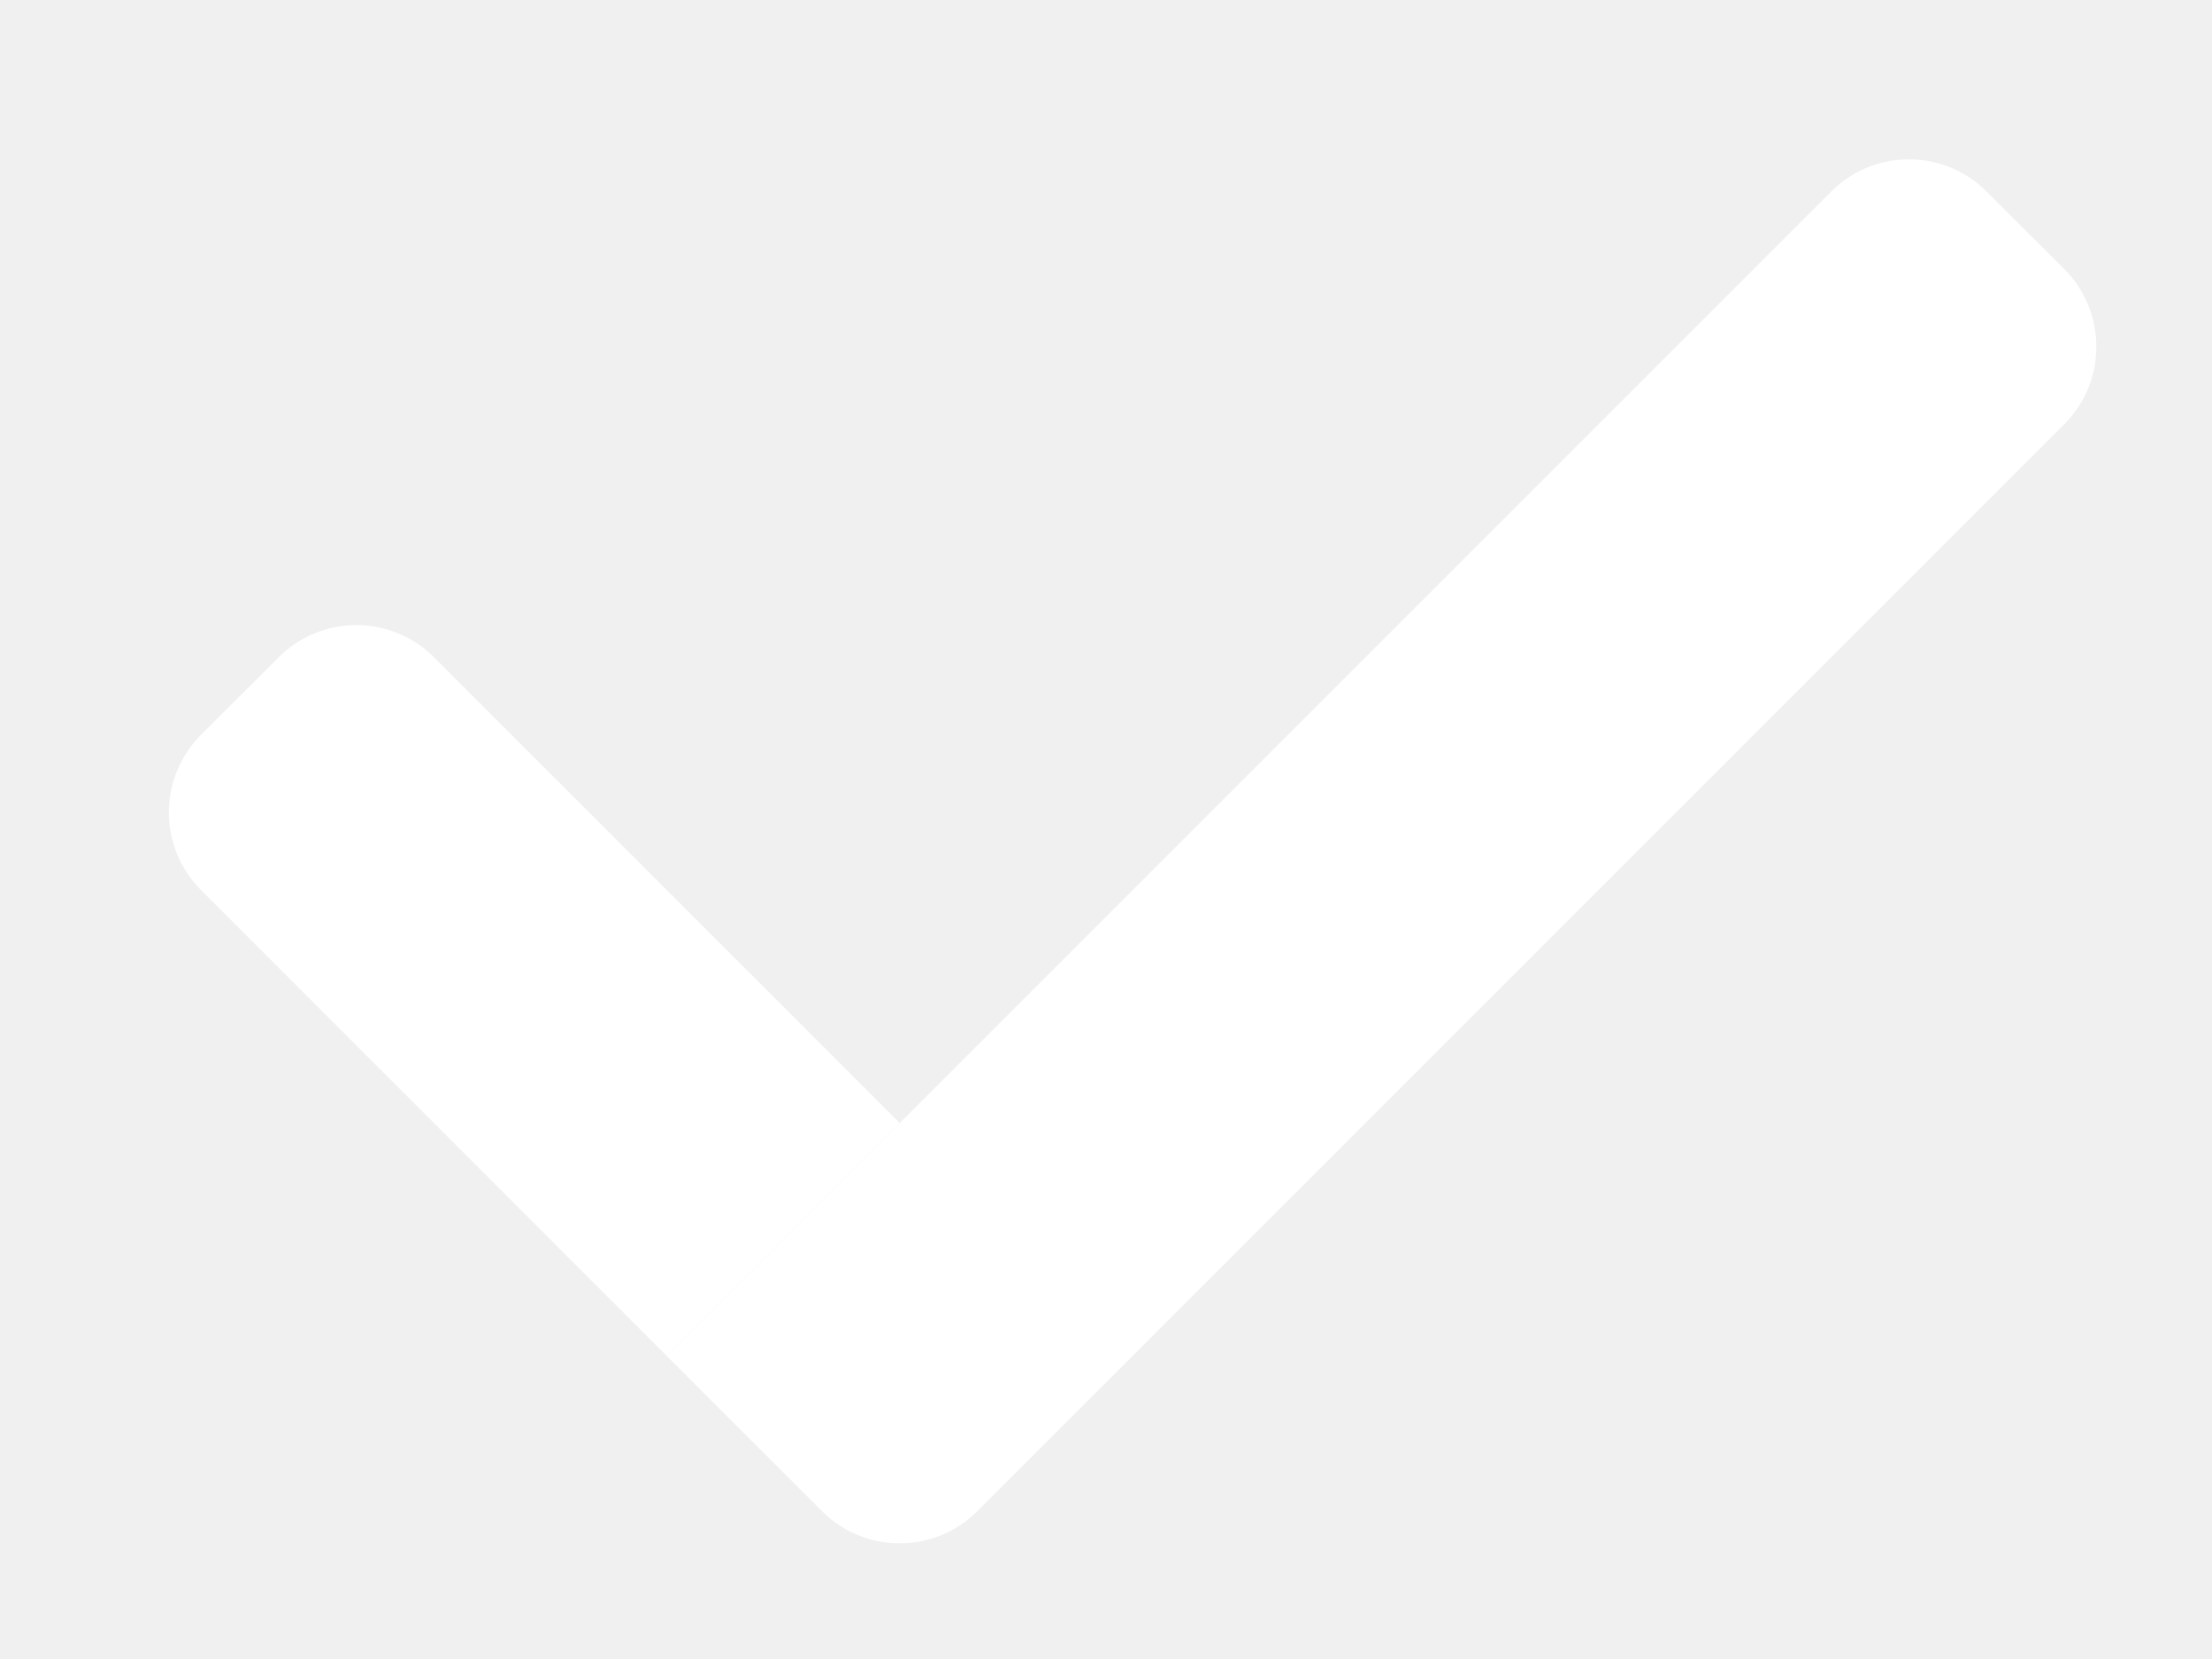
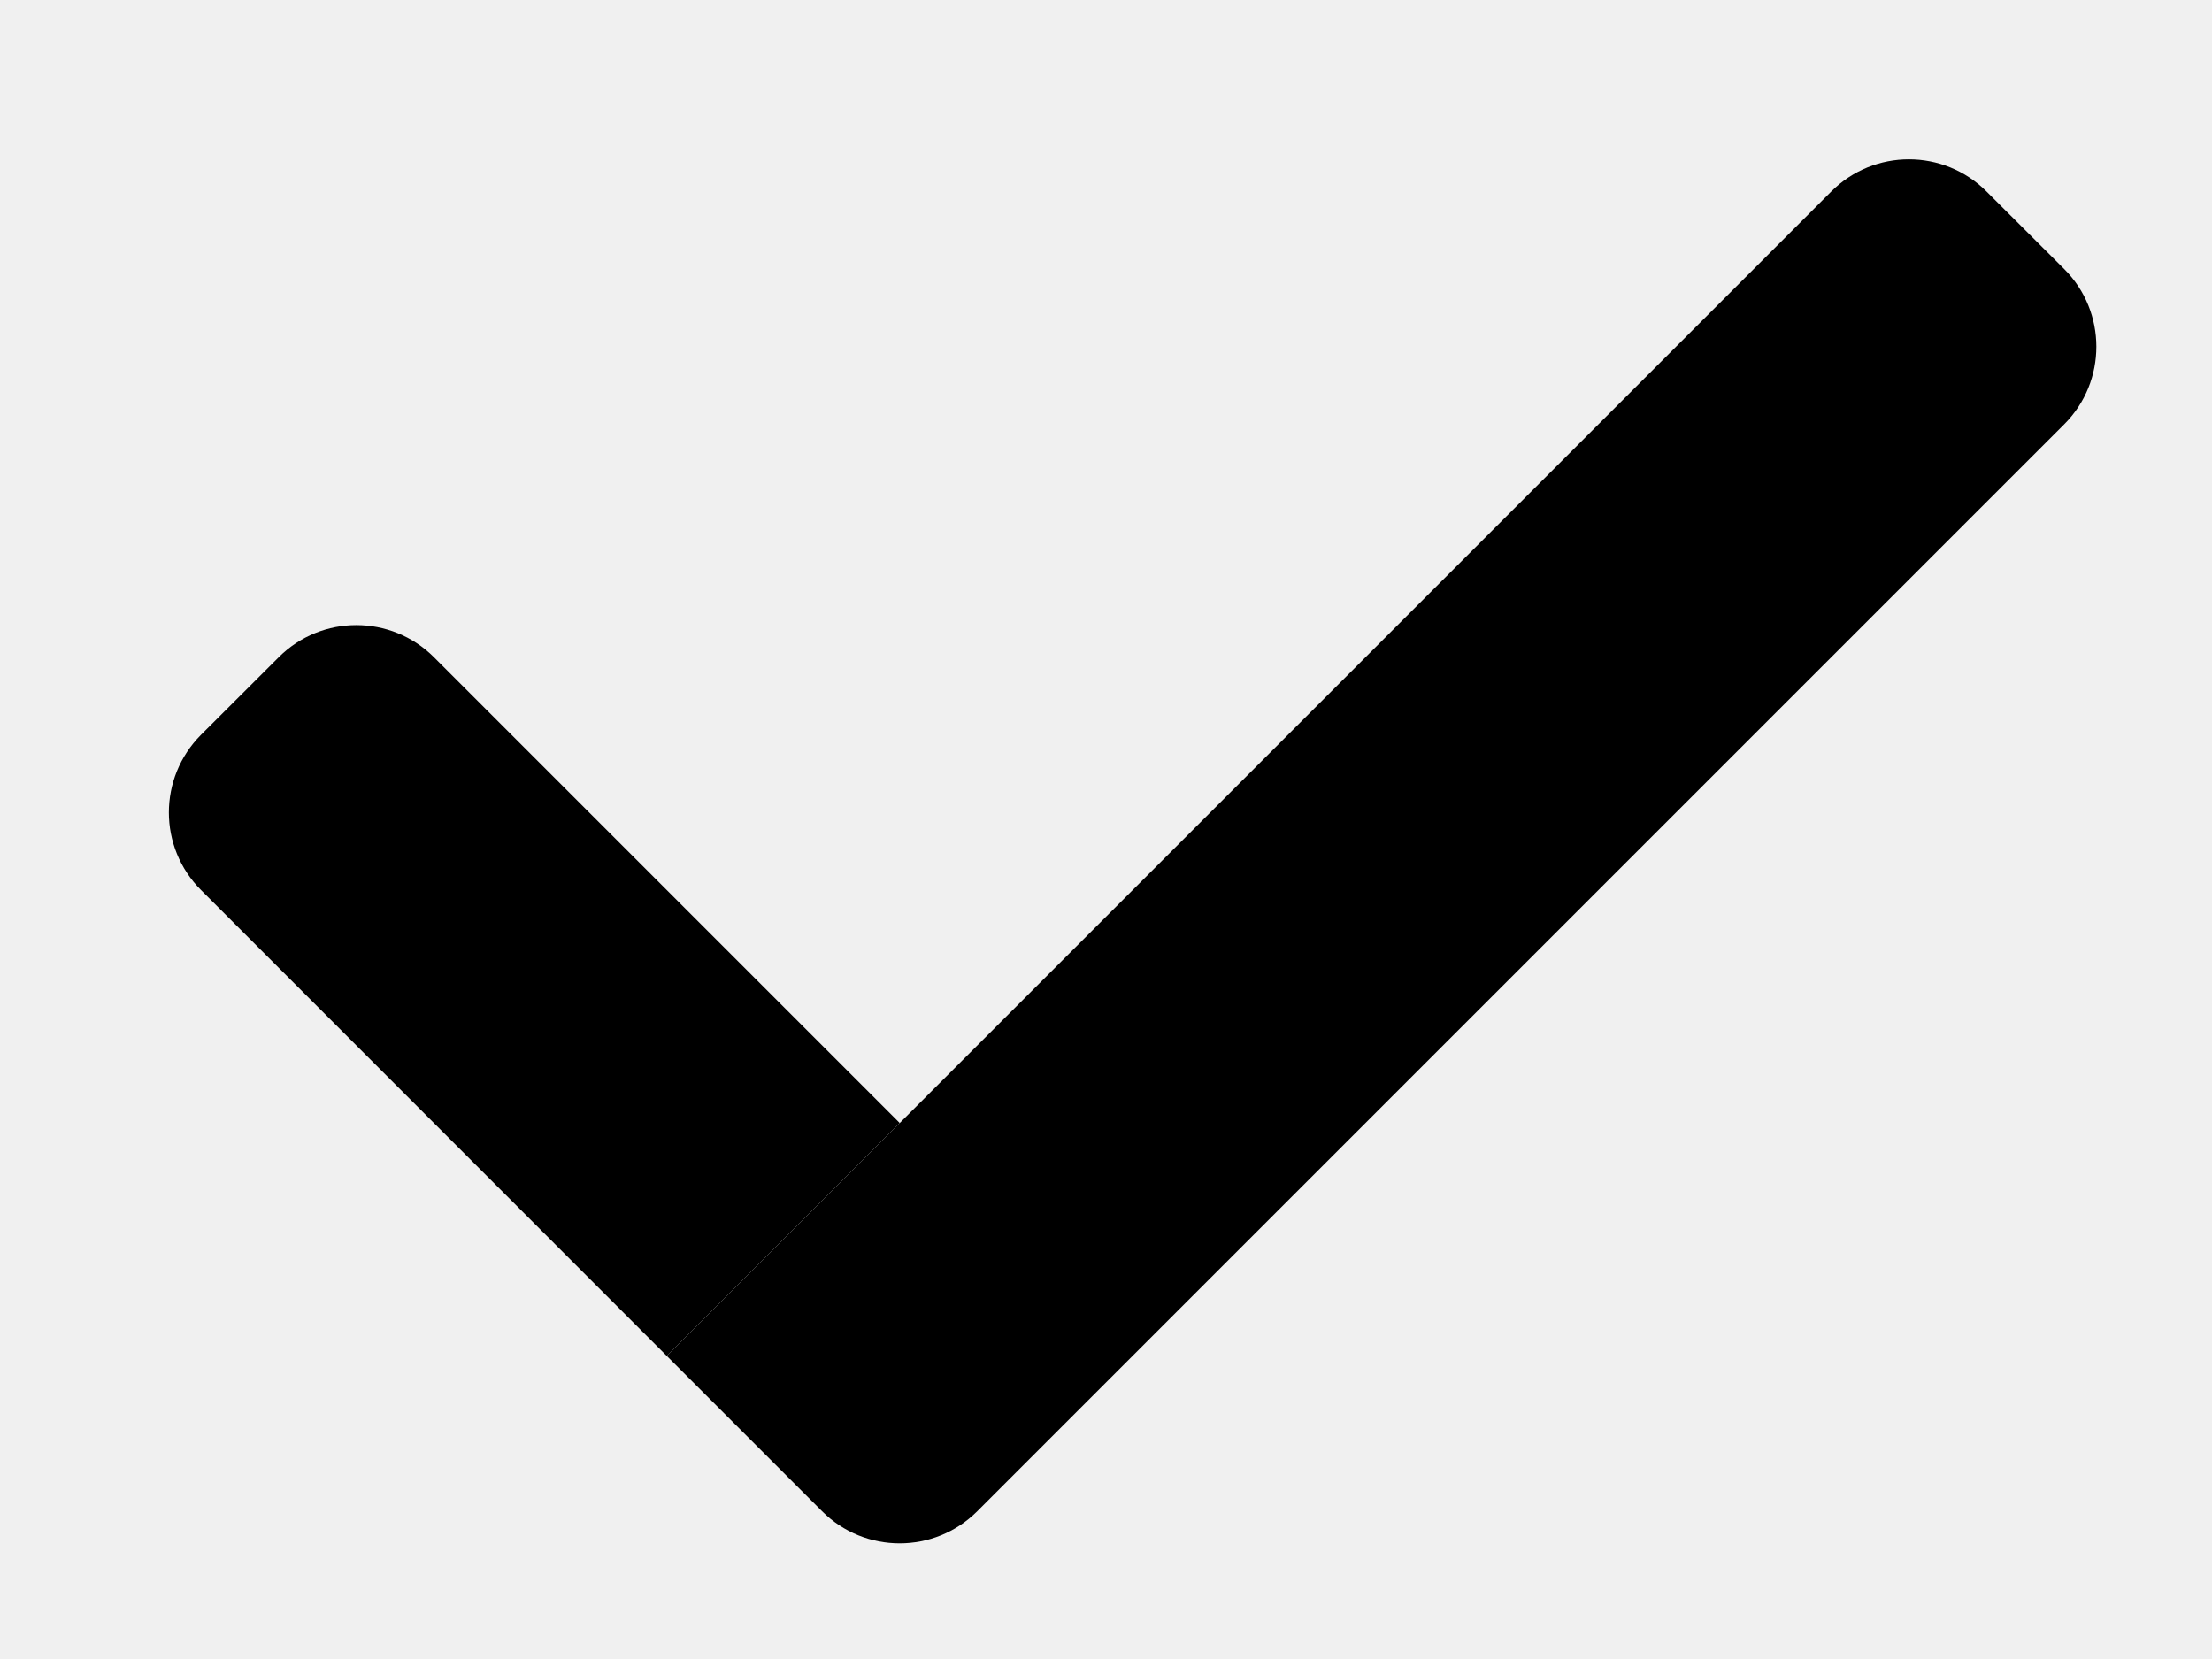
<svg xmlns="http://www.w3.org/2000/svg" width="16" height="12" viewBox="0 0 16 12" fill="none">
-   <path d="M2.016 4.754C2.326 4.444 2.829 4.444 3.139 4.754L6.508 8.123L4.823 9.808L1.454 6.438C1.144 6.128 1.144 5.626 1.454 5.315L2.016 4.754Z" fill="white" />
-   <path d="M13.246 1.385C13.556 1.075 14.059 1.075 14.369 1.385L14.931 1.946C15.241 2.256 15.241 2.759 14.931 3.069L7.069 10.931C6.759 11.241 6.256 11.241 5.946 10.931L4.823 9.808L13.246 1.385Z" fill="white" />
+   <path d="M2.016 4.754C2.326 4.444 2.829 4.444 3.139 4.754L6.508 8.123L4.823 9.808L1.454 6.438C1.144 6.128 1.144 5.626 1.454 5.315L2.016 4.754Z" fill="black" />
+   <path d="M13.246 1.385C13.556 1.075 14.059 1.075 14.369 1.385L14.931 1.946C15.241 2.256 15.241 2.759 14.931 3.069L7.069 10.931C6.759 11.241 6.256 11.241 5.946 10.931L4.823 9.808L13.246 1.385Z" fill="black" />
</svg>
